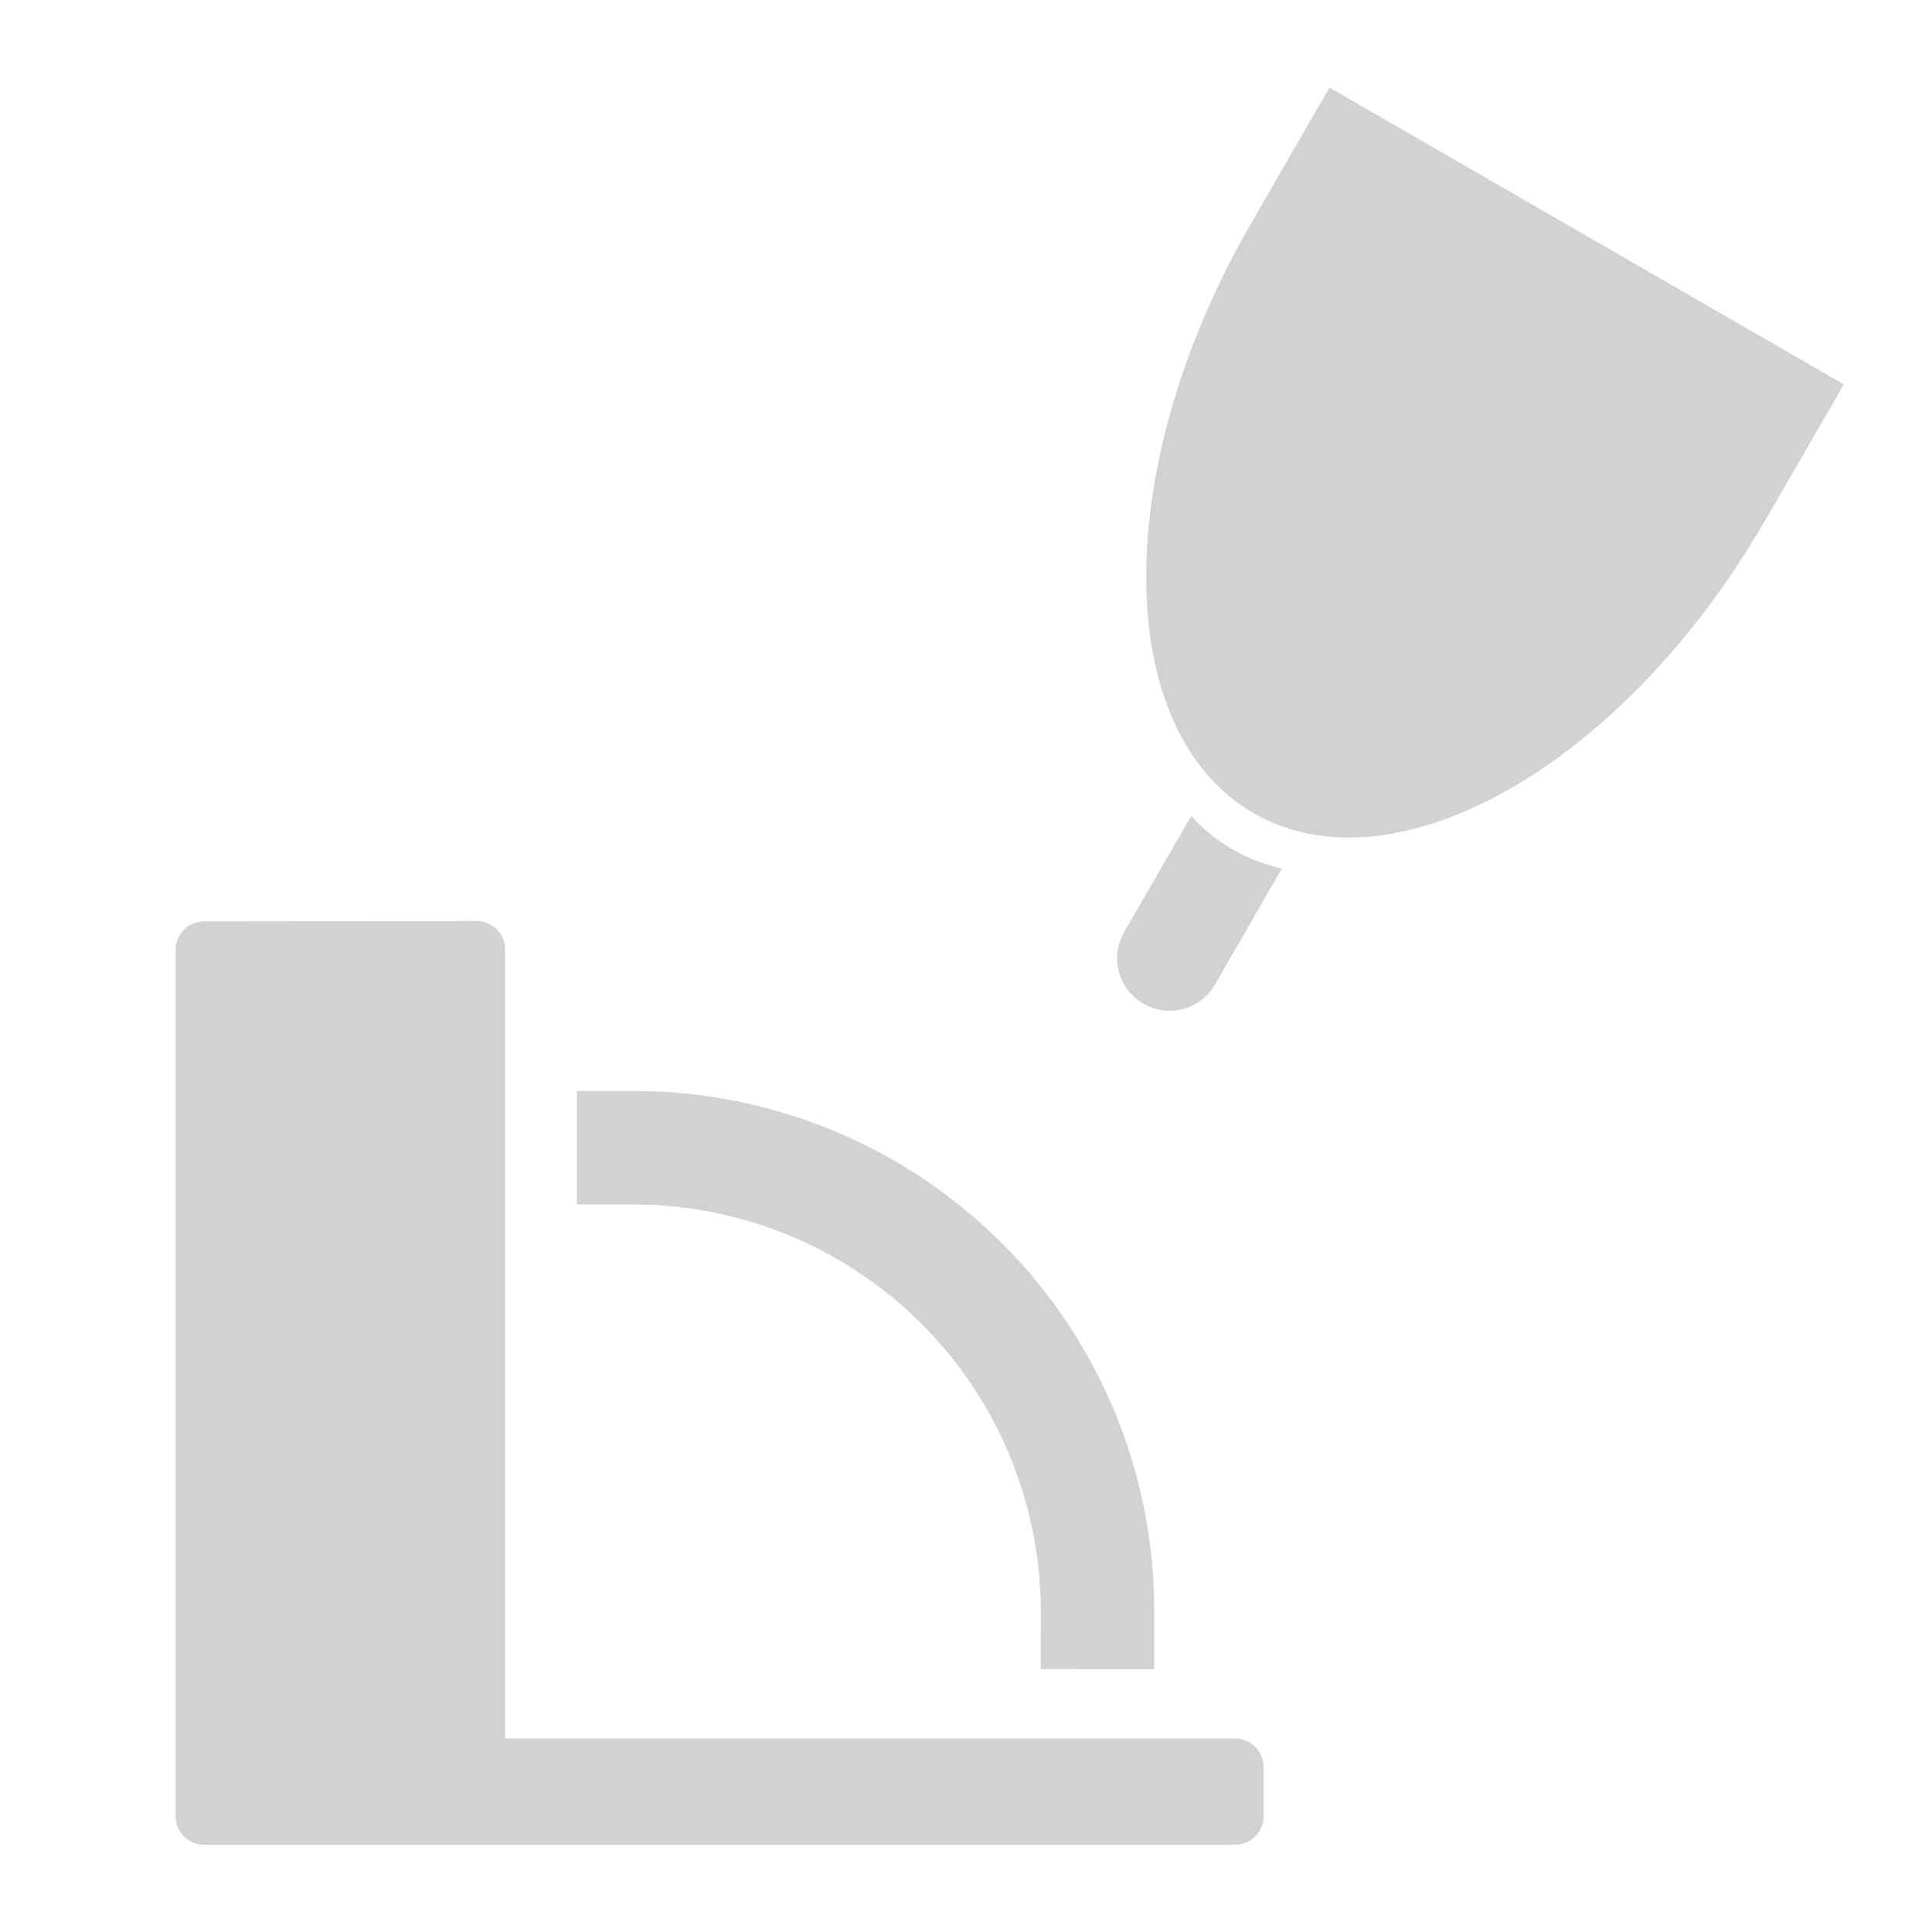
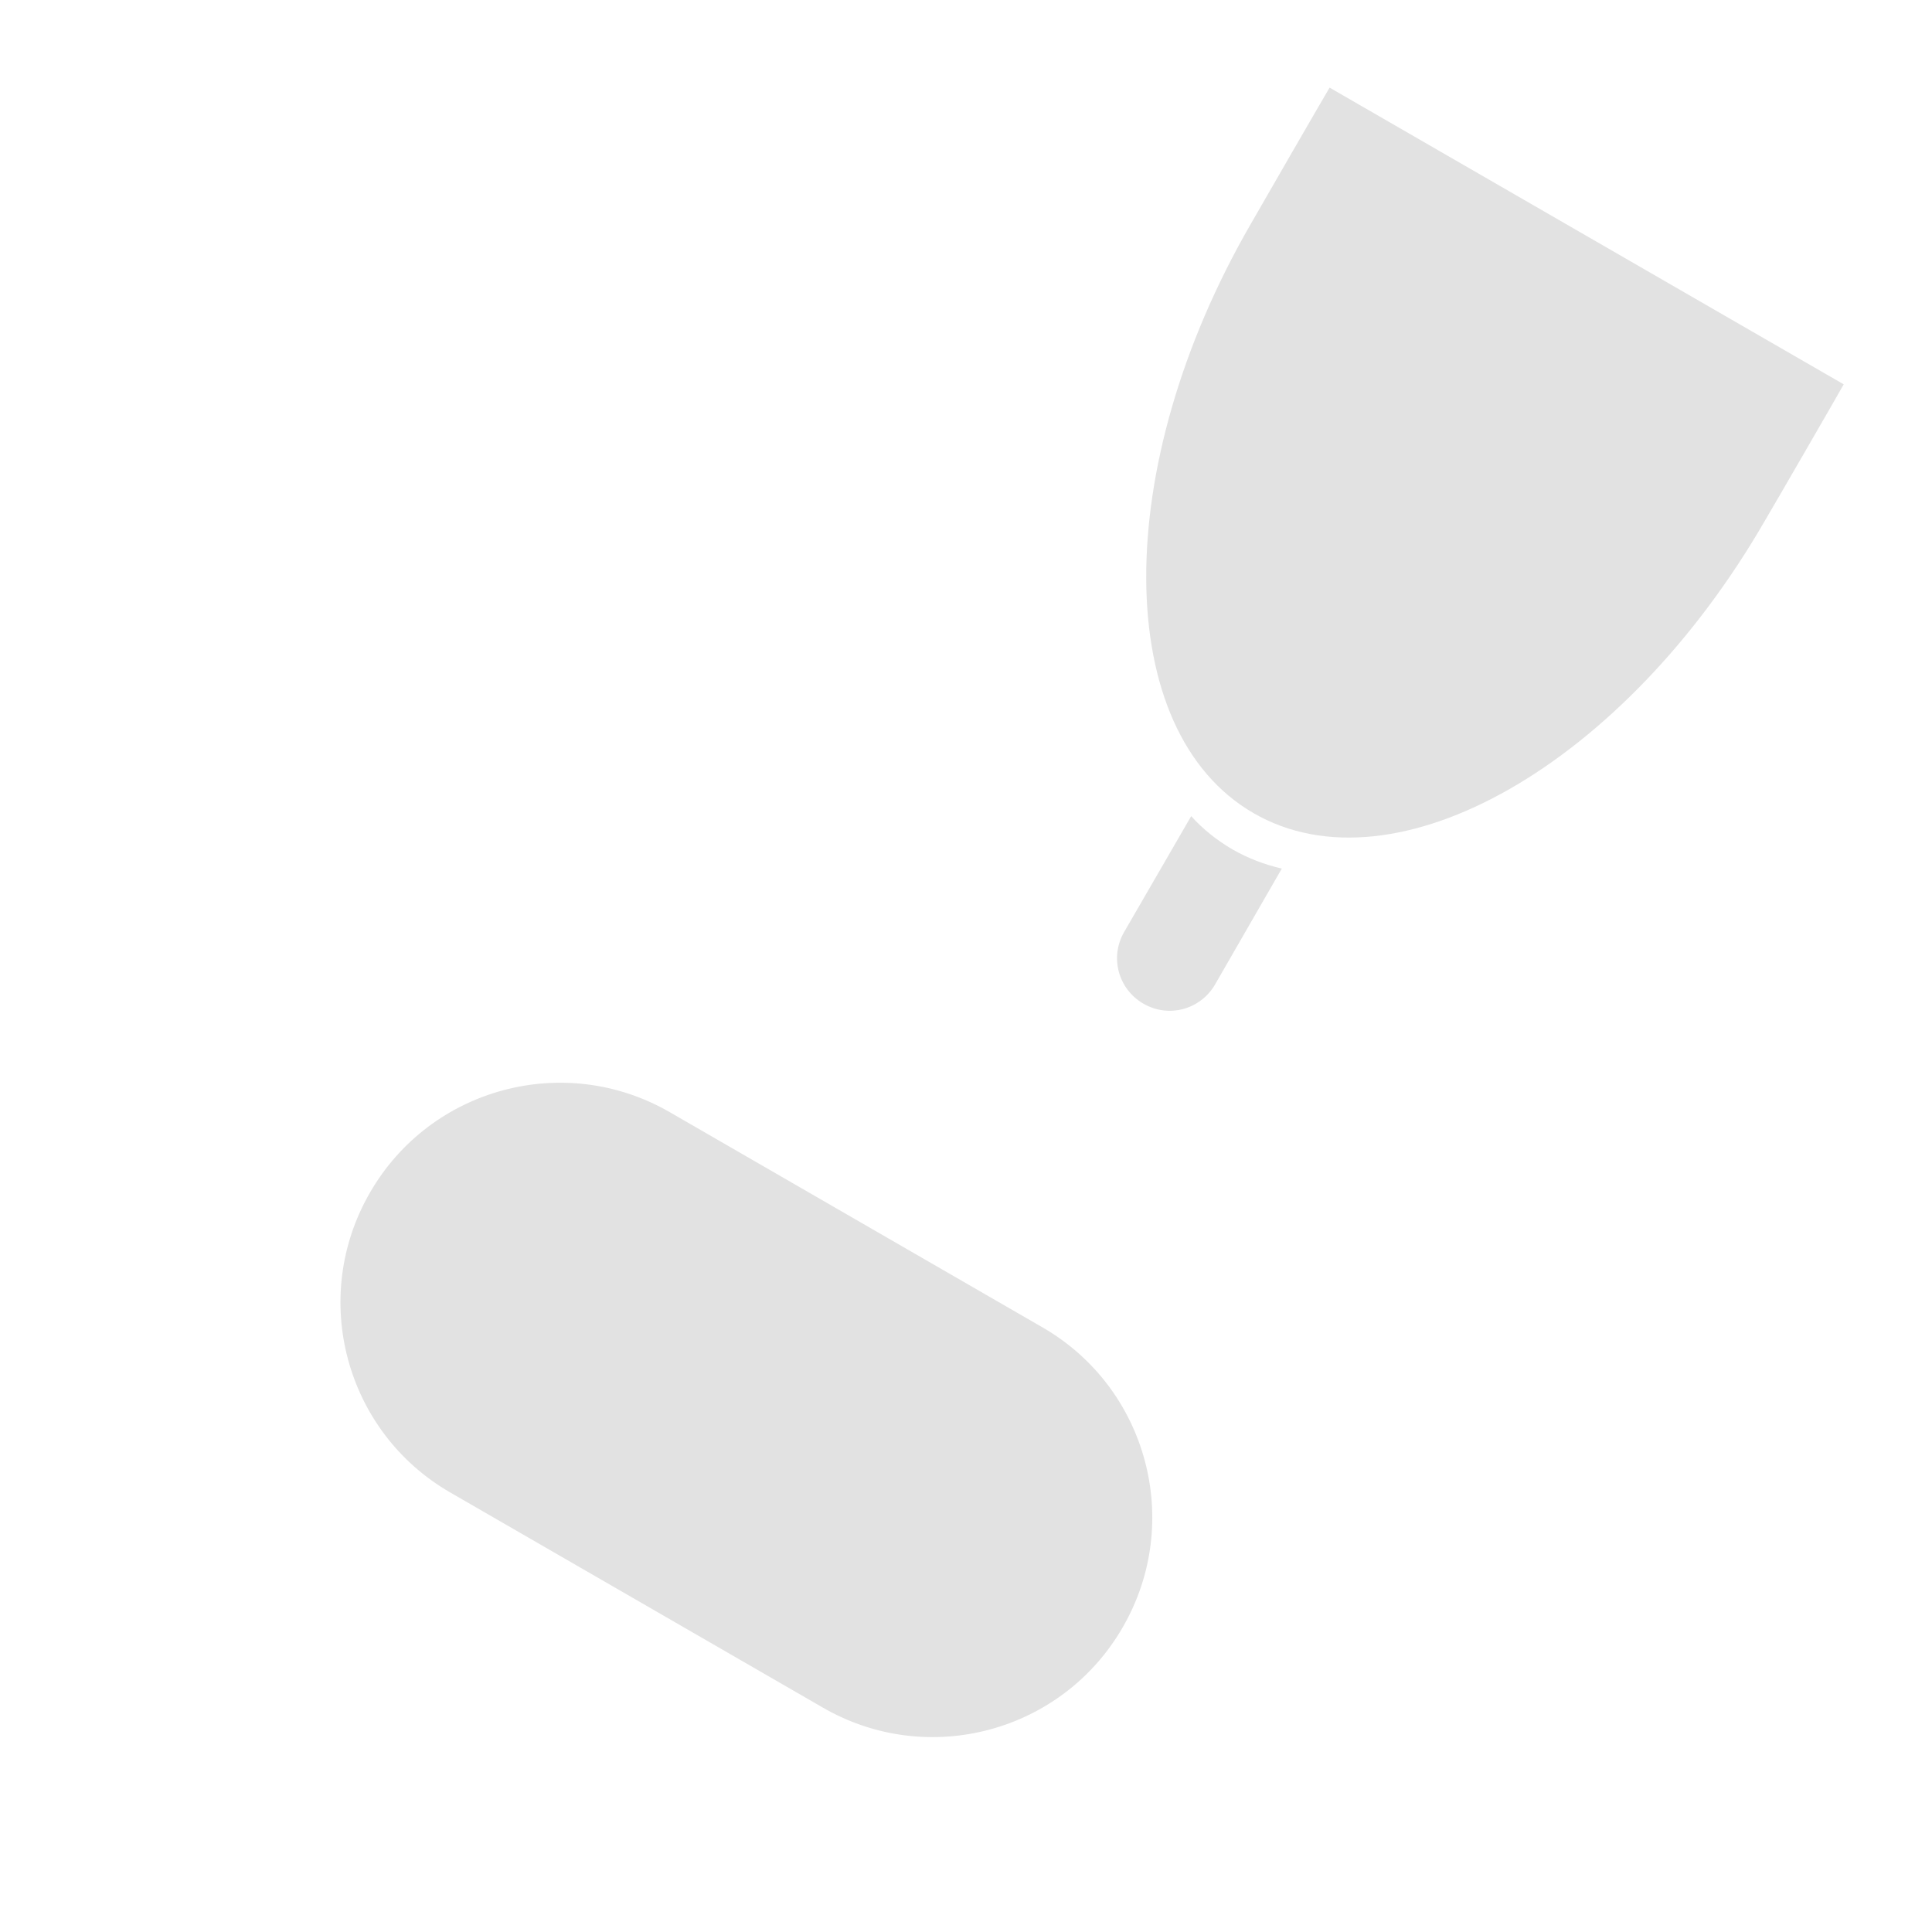
<svg xmlns="http://www.w3.org/2000/svg" width="22" height="22" viewBox="0 0 5.821 5.821" version="1.1" id="svg5">
  <defs id="defs2" />
  <g id="layer1">
-     <path id="path26735" style="fill:#d2d2d2;fill-opacity:1;stroke:none;stroke-width:0.086;stroke-linecap:round;stroke-linejoin:round" d="M 4.006,0.264 C 4,0.273 3.774,0.665 3.769,0.674 3.345,1.407 3.349,2.203 3.777,2.45 4.204,2.697 4.895,2.302 5.318,1.568 5.324,1.559 5.55,1.168 5.555,1.158 Z M 3.589,2.459 3.387,2.808 c -0.044,0.076 -0.018,0.172 0.058,0.216 0.076,0.044 0.172,0.018 0.216,-0.058 L 3.862,2.617 C 3.81,2.605 3.76,2.586 3.713,2.559 3.667,2.532 3.625,2.499 3.589,2.459 Z" />
-     <path id="rect35048" style="fill:#d2d2d2;fill-opacity:1;stroke:none;stroke-width:0.086;stroke-linecap:round;stroke-linejoin:round;stroke-opacity:1" d="m 0.615,2.776 c -0.047,0 -0.086,0.038 -0.086,0.086 v 2.61 c 0,0.047 0.038,0.086 0.086,0.086 H 1.111 1.437 3.721 c 0.047,0 0.086,-0.038 0.086,-0.086 V 5.324 c 0,-0.047 -0.038,-0.086 -0.086,-0.086 H 1.522 V 2.861 c 0,-0.047 -0.038,-0.086 -0.086,-0.086 z M 1.738,3.287 V 3.629 H 1.909 c 0.326,0 0.638,0.13 0.868,0.36 0.23,0.23 0.359,0.543 0.359,0.869 l -3.234e-4,0.171 0.342,3.234e-4 V 4.858 C 3.479,4.441 3.314,4.041 3.02,3.747 2.725,3.452 2.326,3.287 1.909,3.287 Z" />
+     <path id="path26735" style="fill:#e2e2e2;fill-opacity:1;stroke:none;stroke-width:0.086;stroke-linecap:round;stroke-linejoin:round" d="M 4.006,0.264 C 4,0.273 3.774,0.665 3.769,0.674 3.345,1.407 3.349,2.203 3.777,2.45 4.204,2.697 4.895,2.302 5.318,1.568 5.324,1.559 5.55,1.168 5.555,1.158 Z M 3.589,2.459 3.387,2.808 c -0.044,0.076 -0.018,0.172 0.058,0.216 0.076,0.044 0.172,0.018 0.216,-0.058 L 3.862,2.617 C 3.81,2.605 3.76,2.586 3.713,2.559 3.667,2.532 3.625,2.499 3.589,2.459 Z" />
+     <rect style="fill:#e2e2e2;fill-opacity:1;stroke:none;stroke-width:1.852;stroke-linecap:round;stroke-dasharray:none;paint-order:fill markers stroke" id="rect1" width="1.323" height="2.619" x="-3.216" y="2.762" ry="0.661" rx="0.661" transform="rotate(-60)" />
  </g>
</svg>
